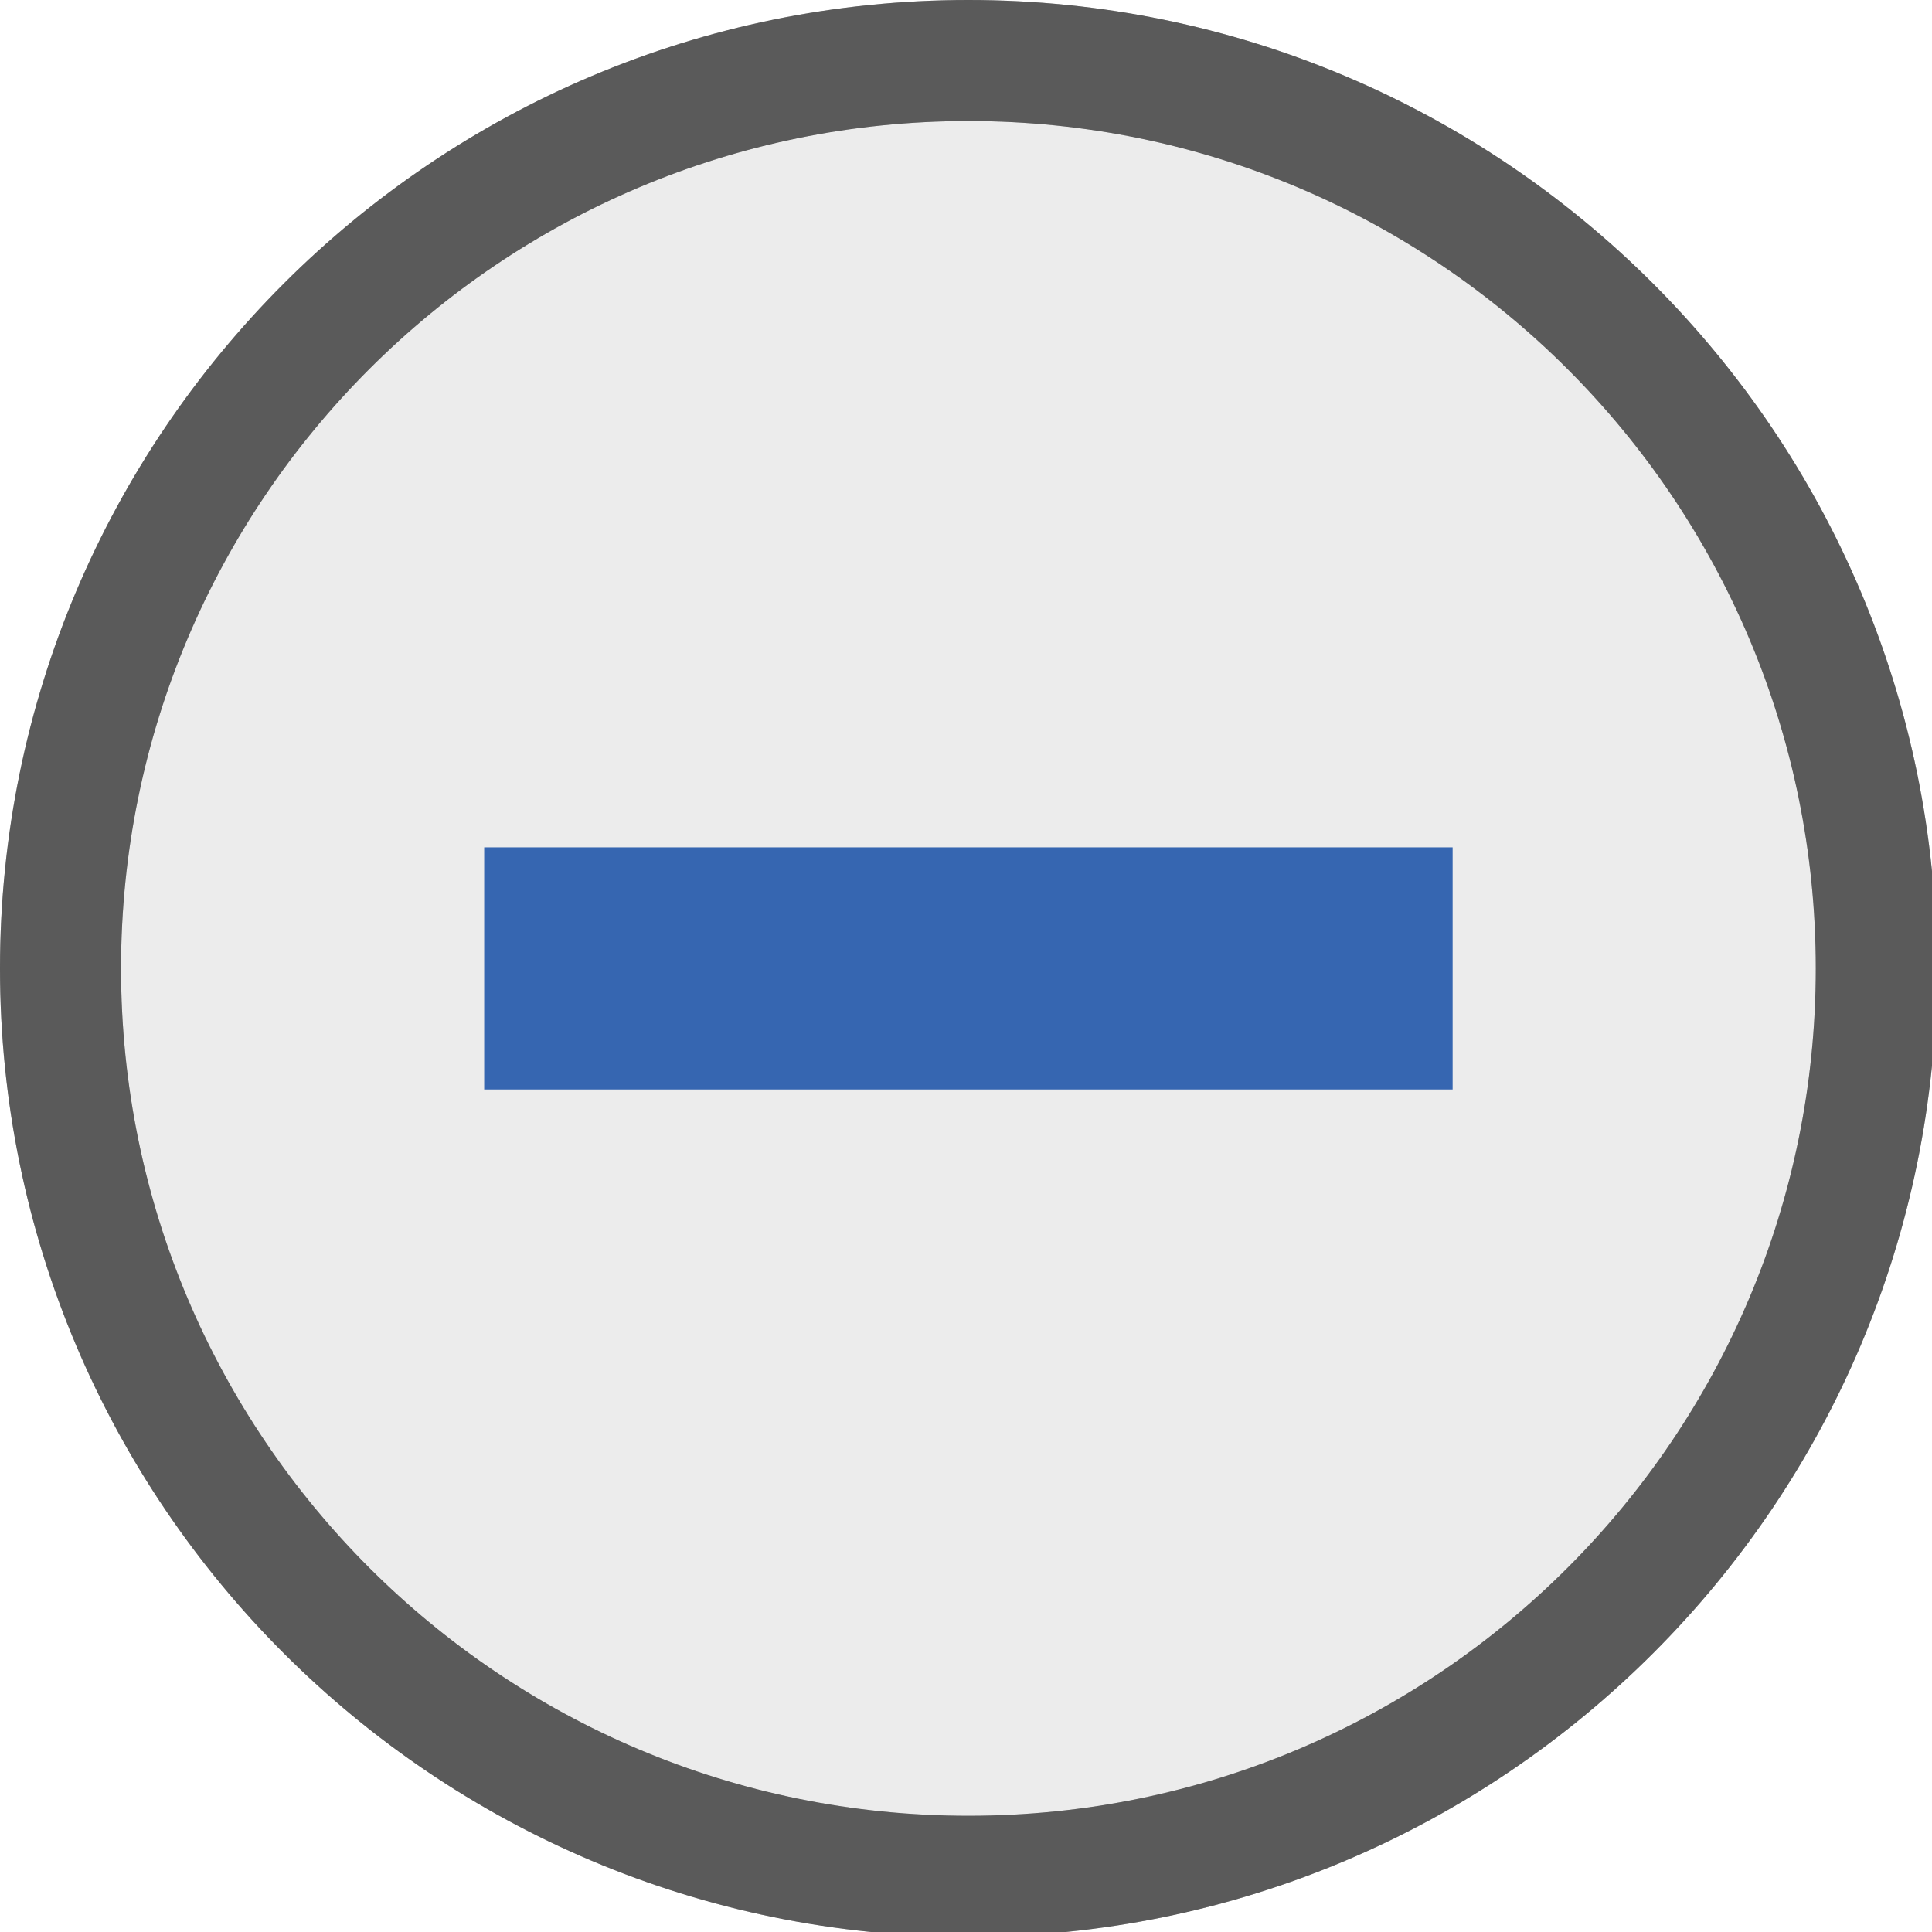
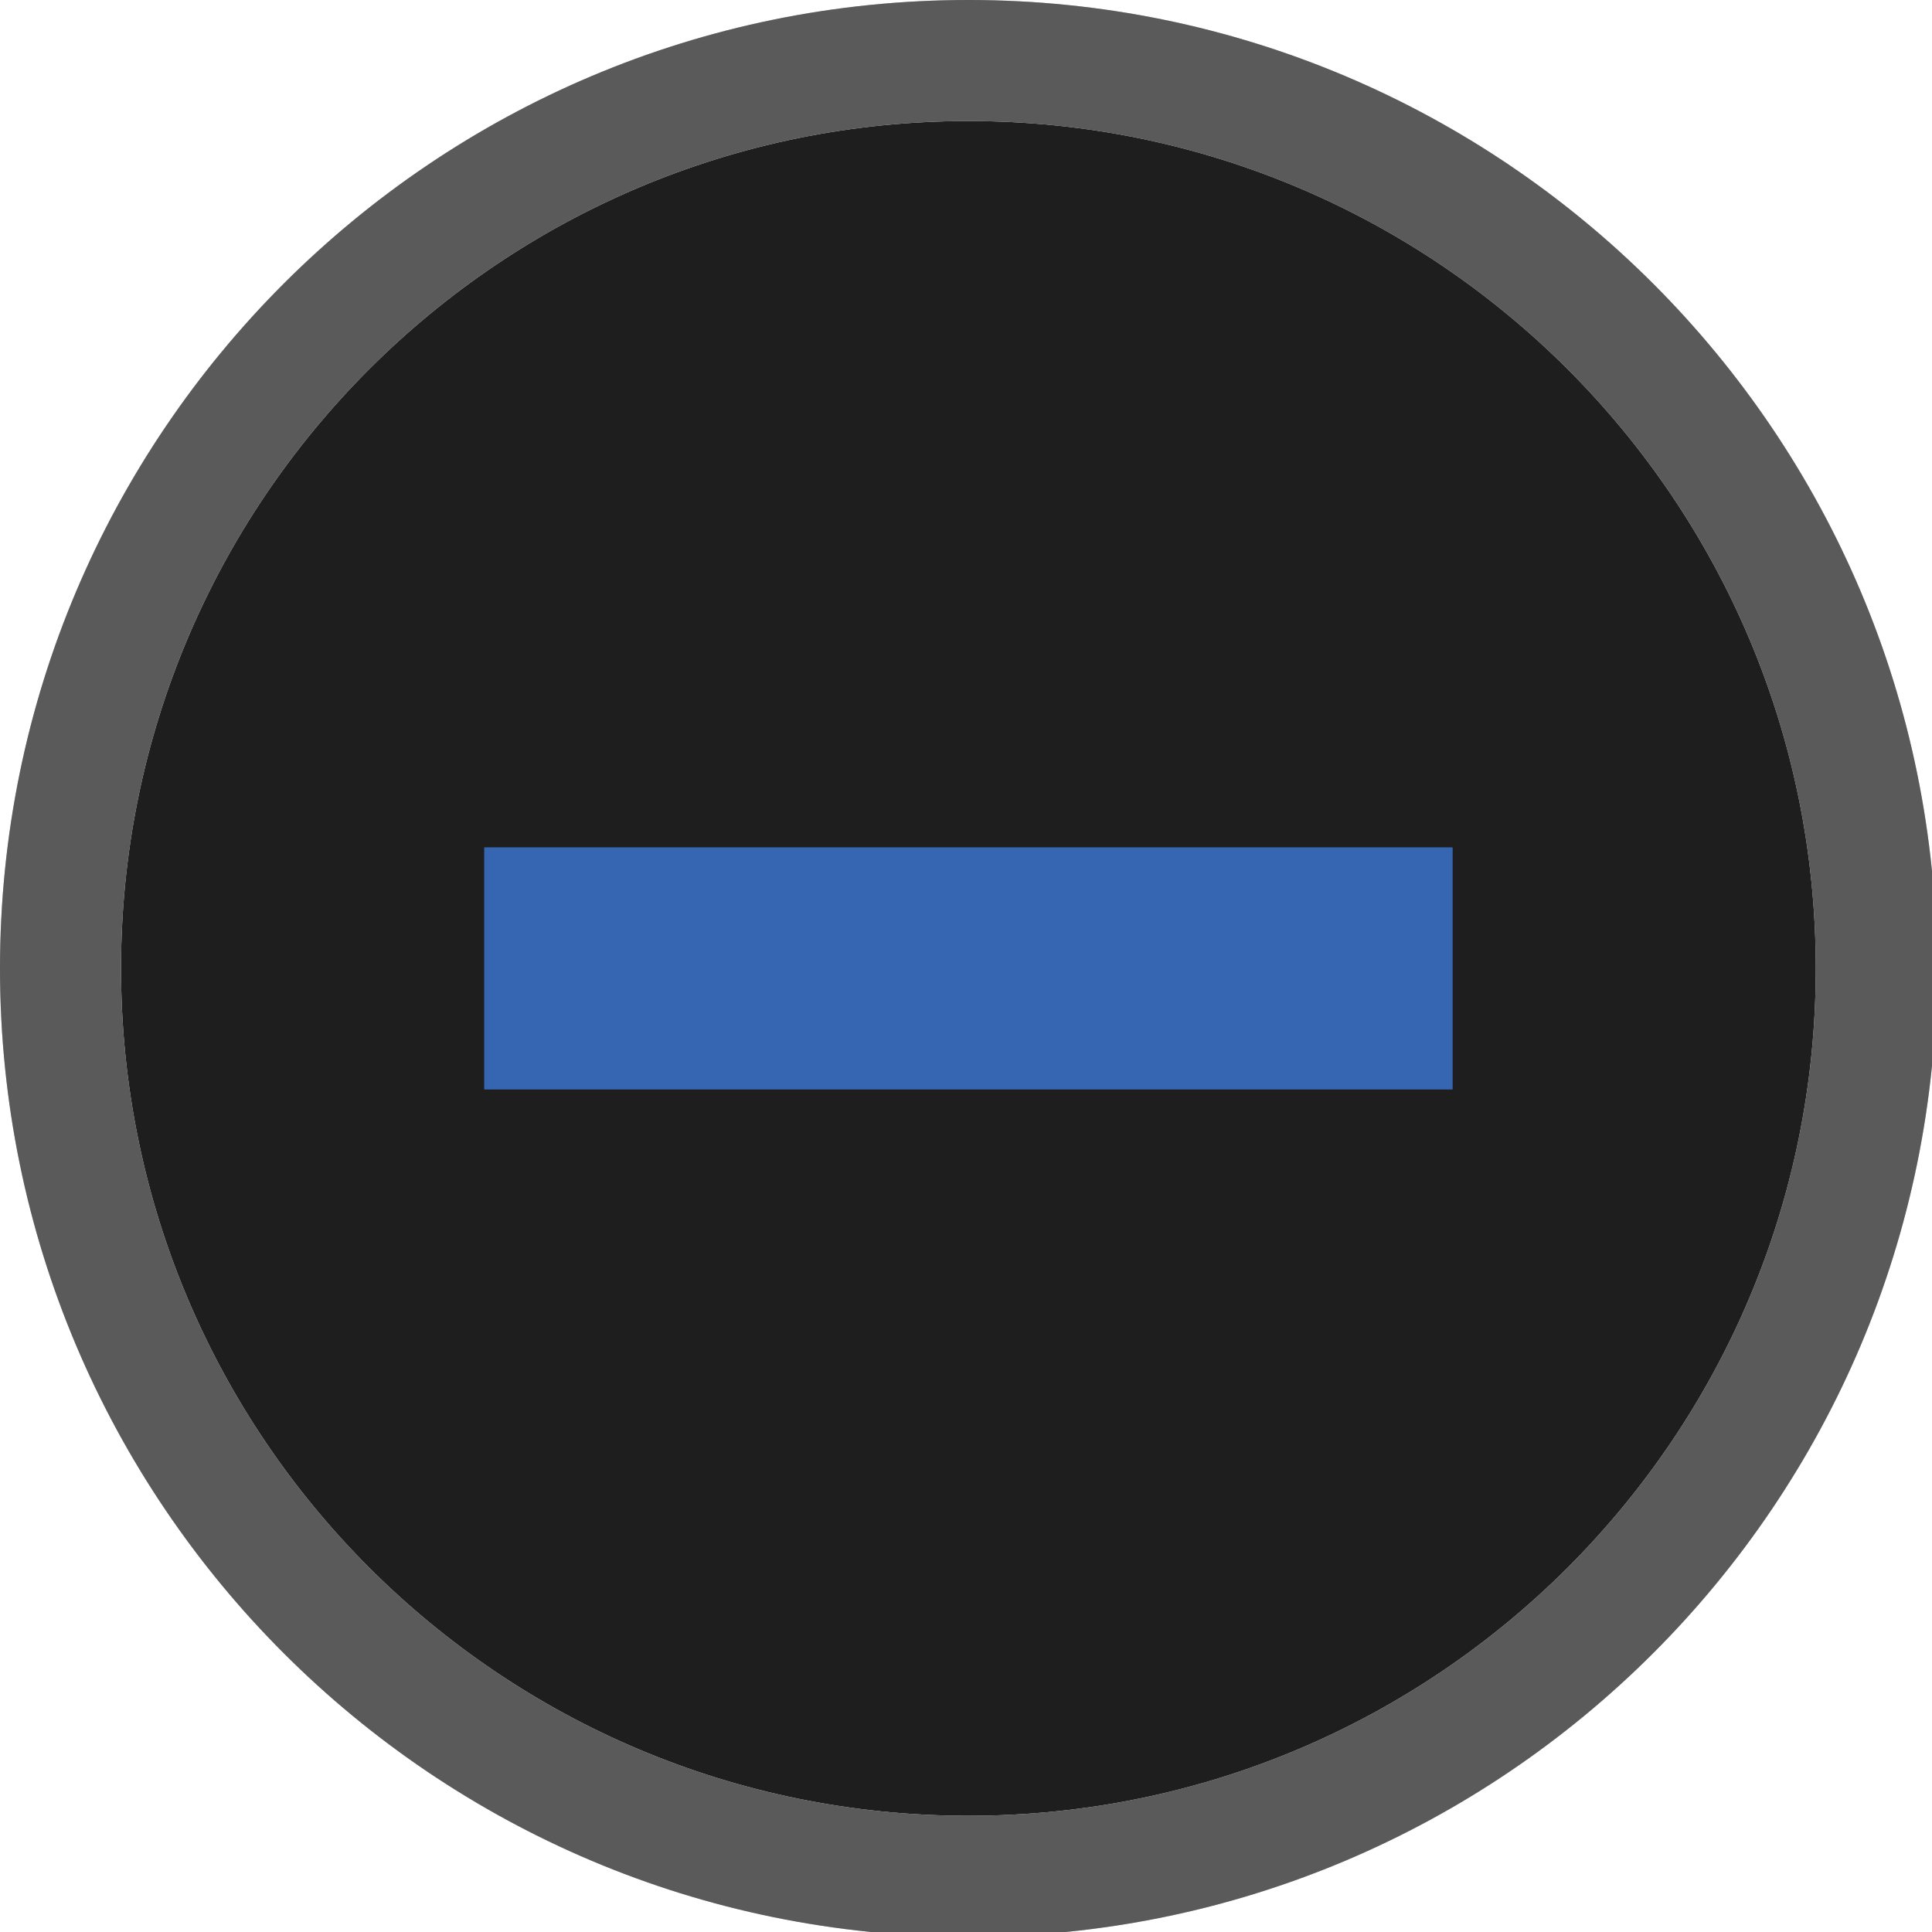
<svg xmlns="http://www.w3.org/2000/svg" width="133pt" height="133pt" viewBox="0 0 133 133" version="1.1">
  <g id="surface1">
-     <path style=" stroke:none;fill-rule:nonzero;fill:#ececec;fill-opacity:1;" d="M 125 66.668 C 125 98.895 98.895 125 66.668 125 C 34.441 125 8.332 98.895 8.332 66.668 C 8.332 34.441 34.441 8.332 66.668 8.332 C 98.895 8.332 125 34.441 125 66.668 Z M 125 66.668 " />
+     <path style=" stroke:none;fill-rule:nonzero;fill:#1e1e1e;fill-opacity:1;" d="M 125 66.668 C 125 98.895 98.895 125 66.668 125 C 34.441 125 8.332 98.895 8.332 66.668 C 8.332 34.441 34.441 8.332 66.668 8.332 C 98.895 8.332 125 34.441 125 66.668 Z M 125 66.668 " />
    <path style=" stroke:none;fill-rule:nonzero;fill:#1c1c1c;fill-opacity:1;" d="M 66.668 0 C 29.852 0 0 29.852 0 66.668 C 0 103.484 29.852 133.332 66.668 133.332 C 103.484 133.332 133.332 103.484 133.332 66.668 C 133.332 29.852 103.484 0 66.668 0 Z M 66.668 8.332 C 98.895 8.332 125 34.441 125 66.668 C 125 98.895 98.895 125 66.668 125 C 34.441 125 8.332 98.895 8.332 66.668 C 8.332 34.441 34.441 8.332 66.668 8.332 Z M 66.668 8.332 " />
    <path style=" stroke:none;fill-rule:nonzero;fill:#ebebeb;fill-opacity:0.30;" d="M 66.668 0 C 29.852 0 0 29.852 0 66.668 C 0 103.484 29.852 133.332 66.668 133.332 C 103.484 133.332 133.332 103.484 133.332 66.668 C 133.332 29.852 103.484 0 66.668 0 Z M 66.668 8.332 C 98.895 8.332 125 34.441 125 66.668 C 125 98.895 98.895 125 66.668 125 C 34.441 125 8.332 98.895 8.332 66.668 C 8.332 34.441 34.441 8.332 66.668 8.332 Z M 66.668 8.332 " />
    <path style=" stroke:none;fill-rule:nonzero;fill:#3666b1;fill-opacity:1;" d="M 33.332 58.332 L 100 58.332 L 100 75 L 33.332 75 Z M 33.332 58.332 " />
  </g>
</svg>
